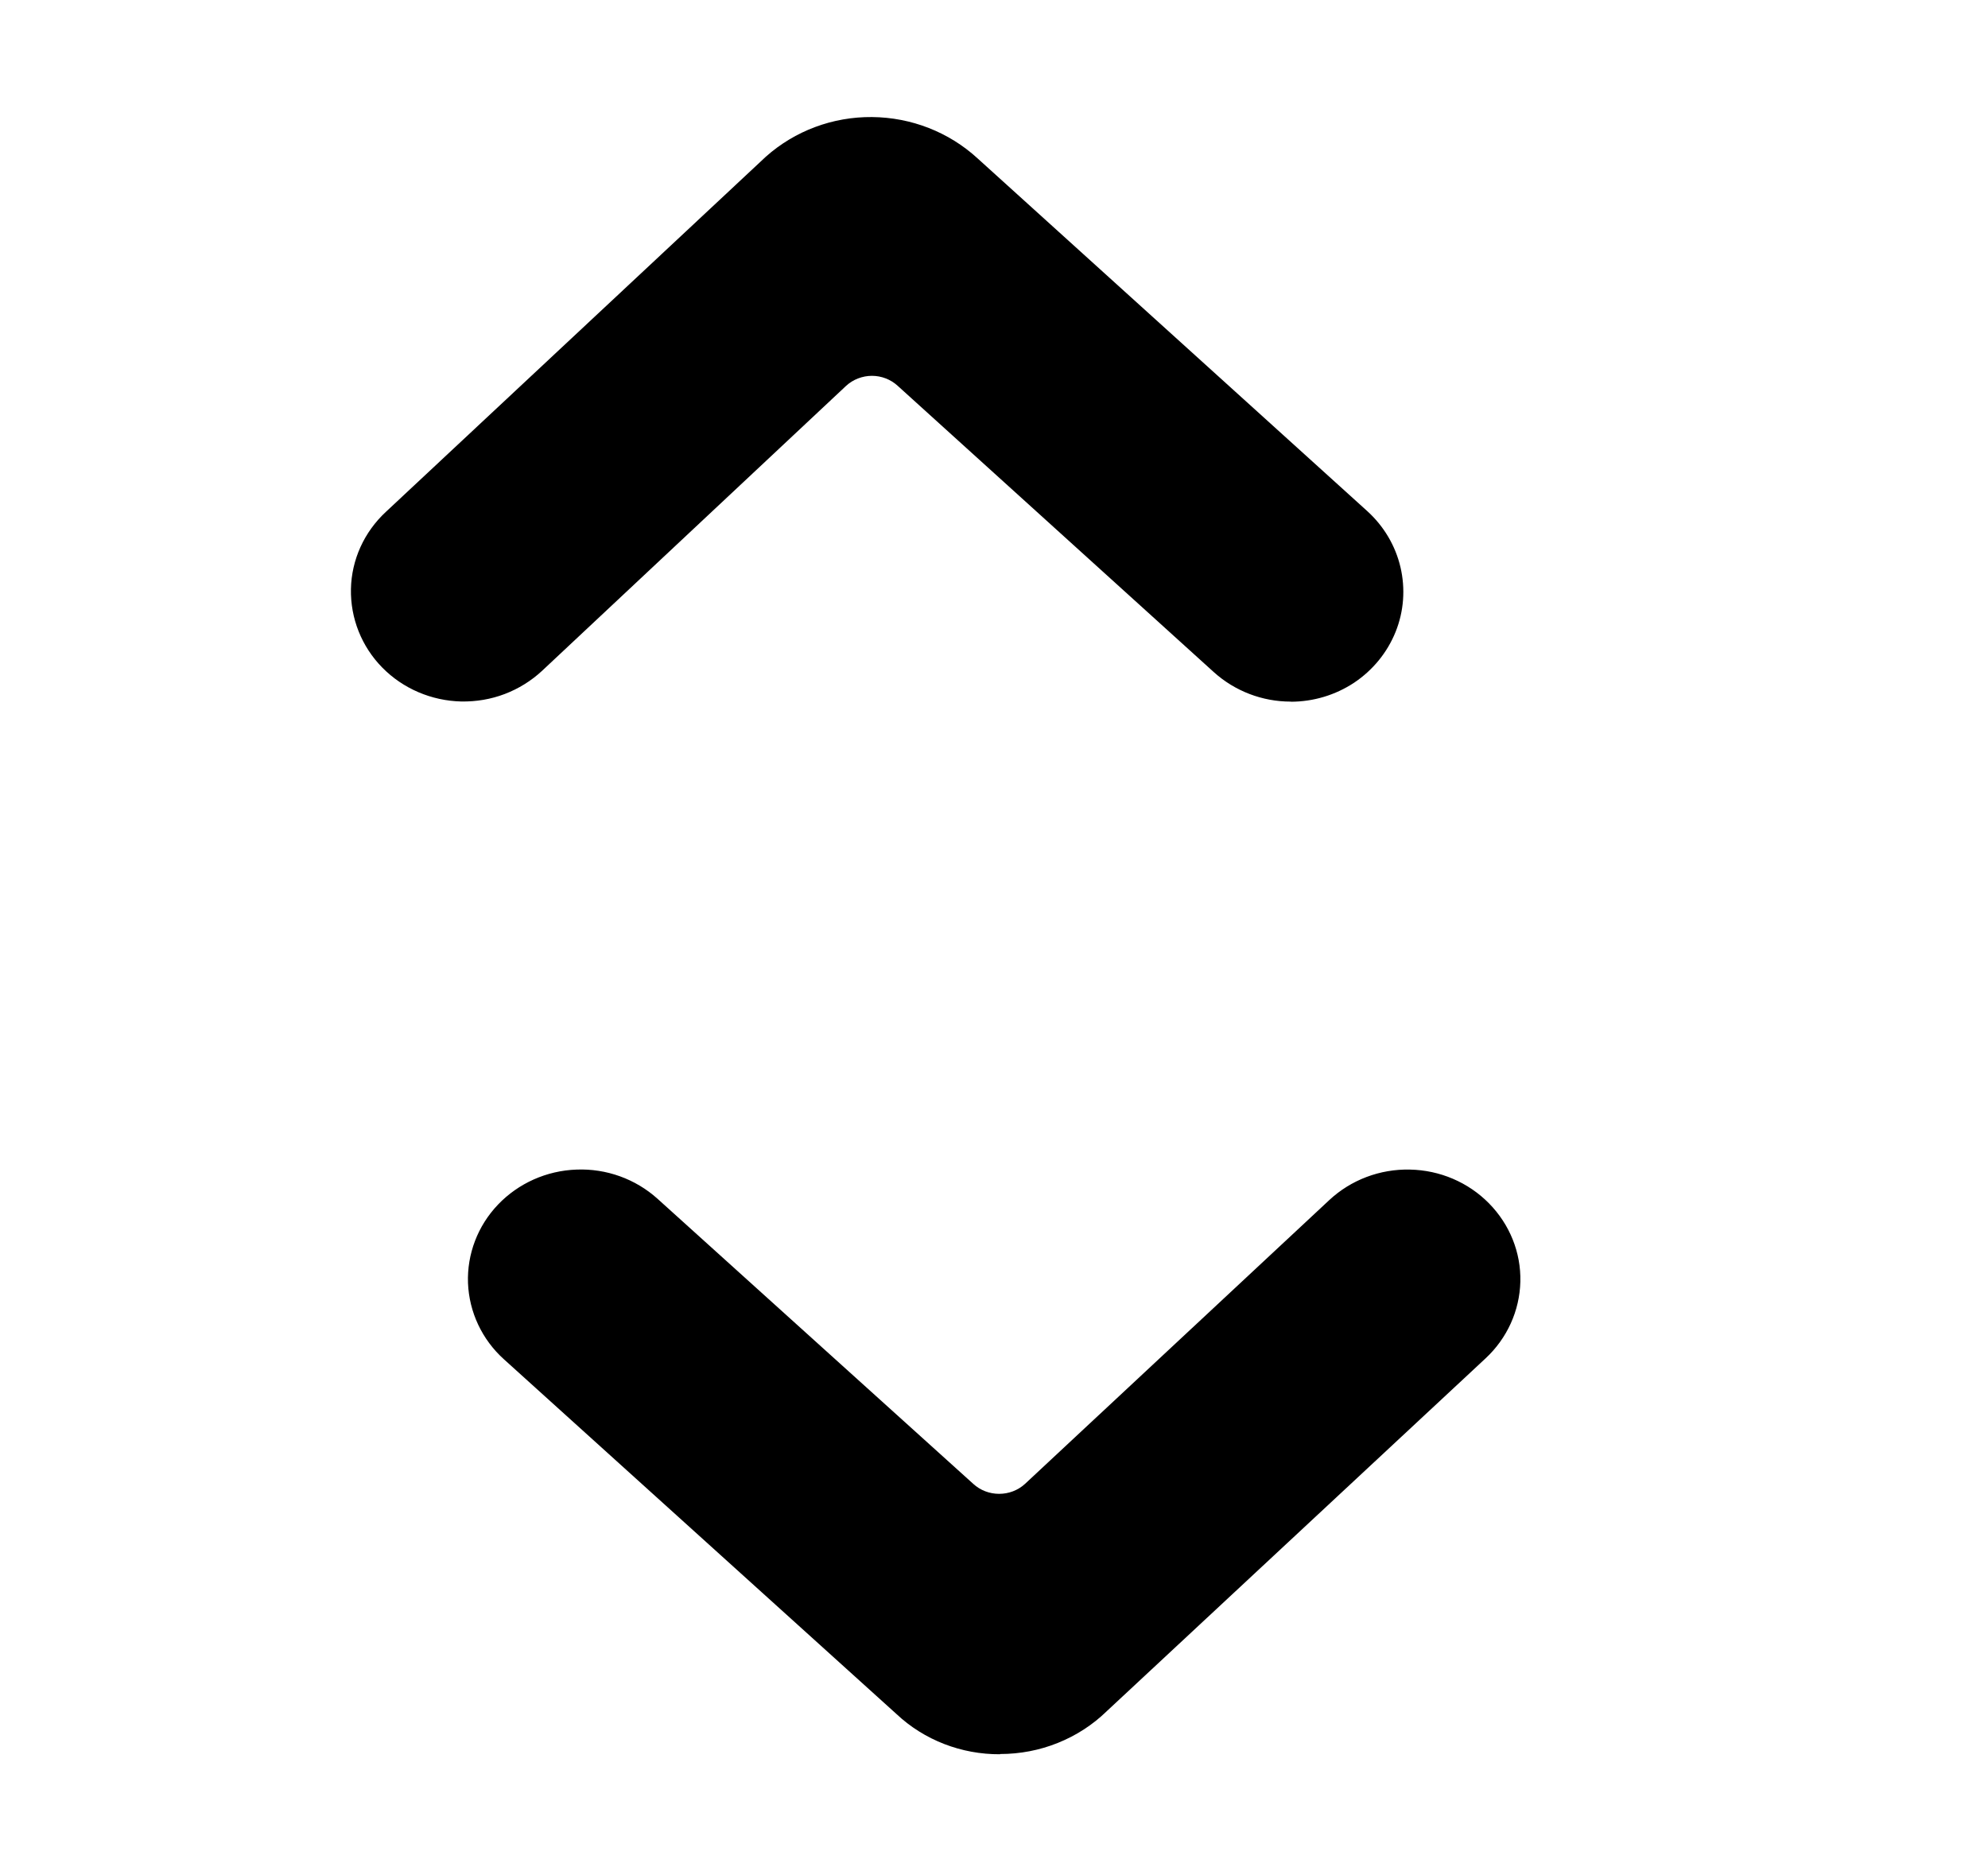
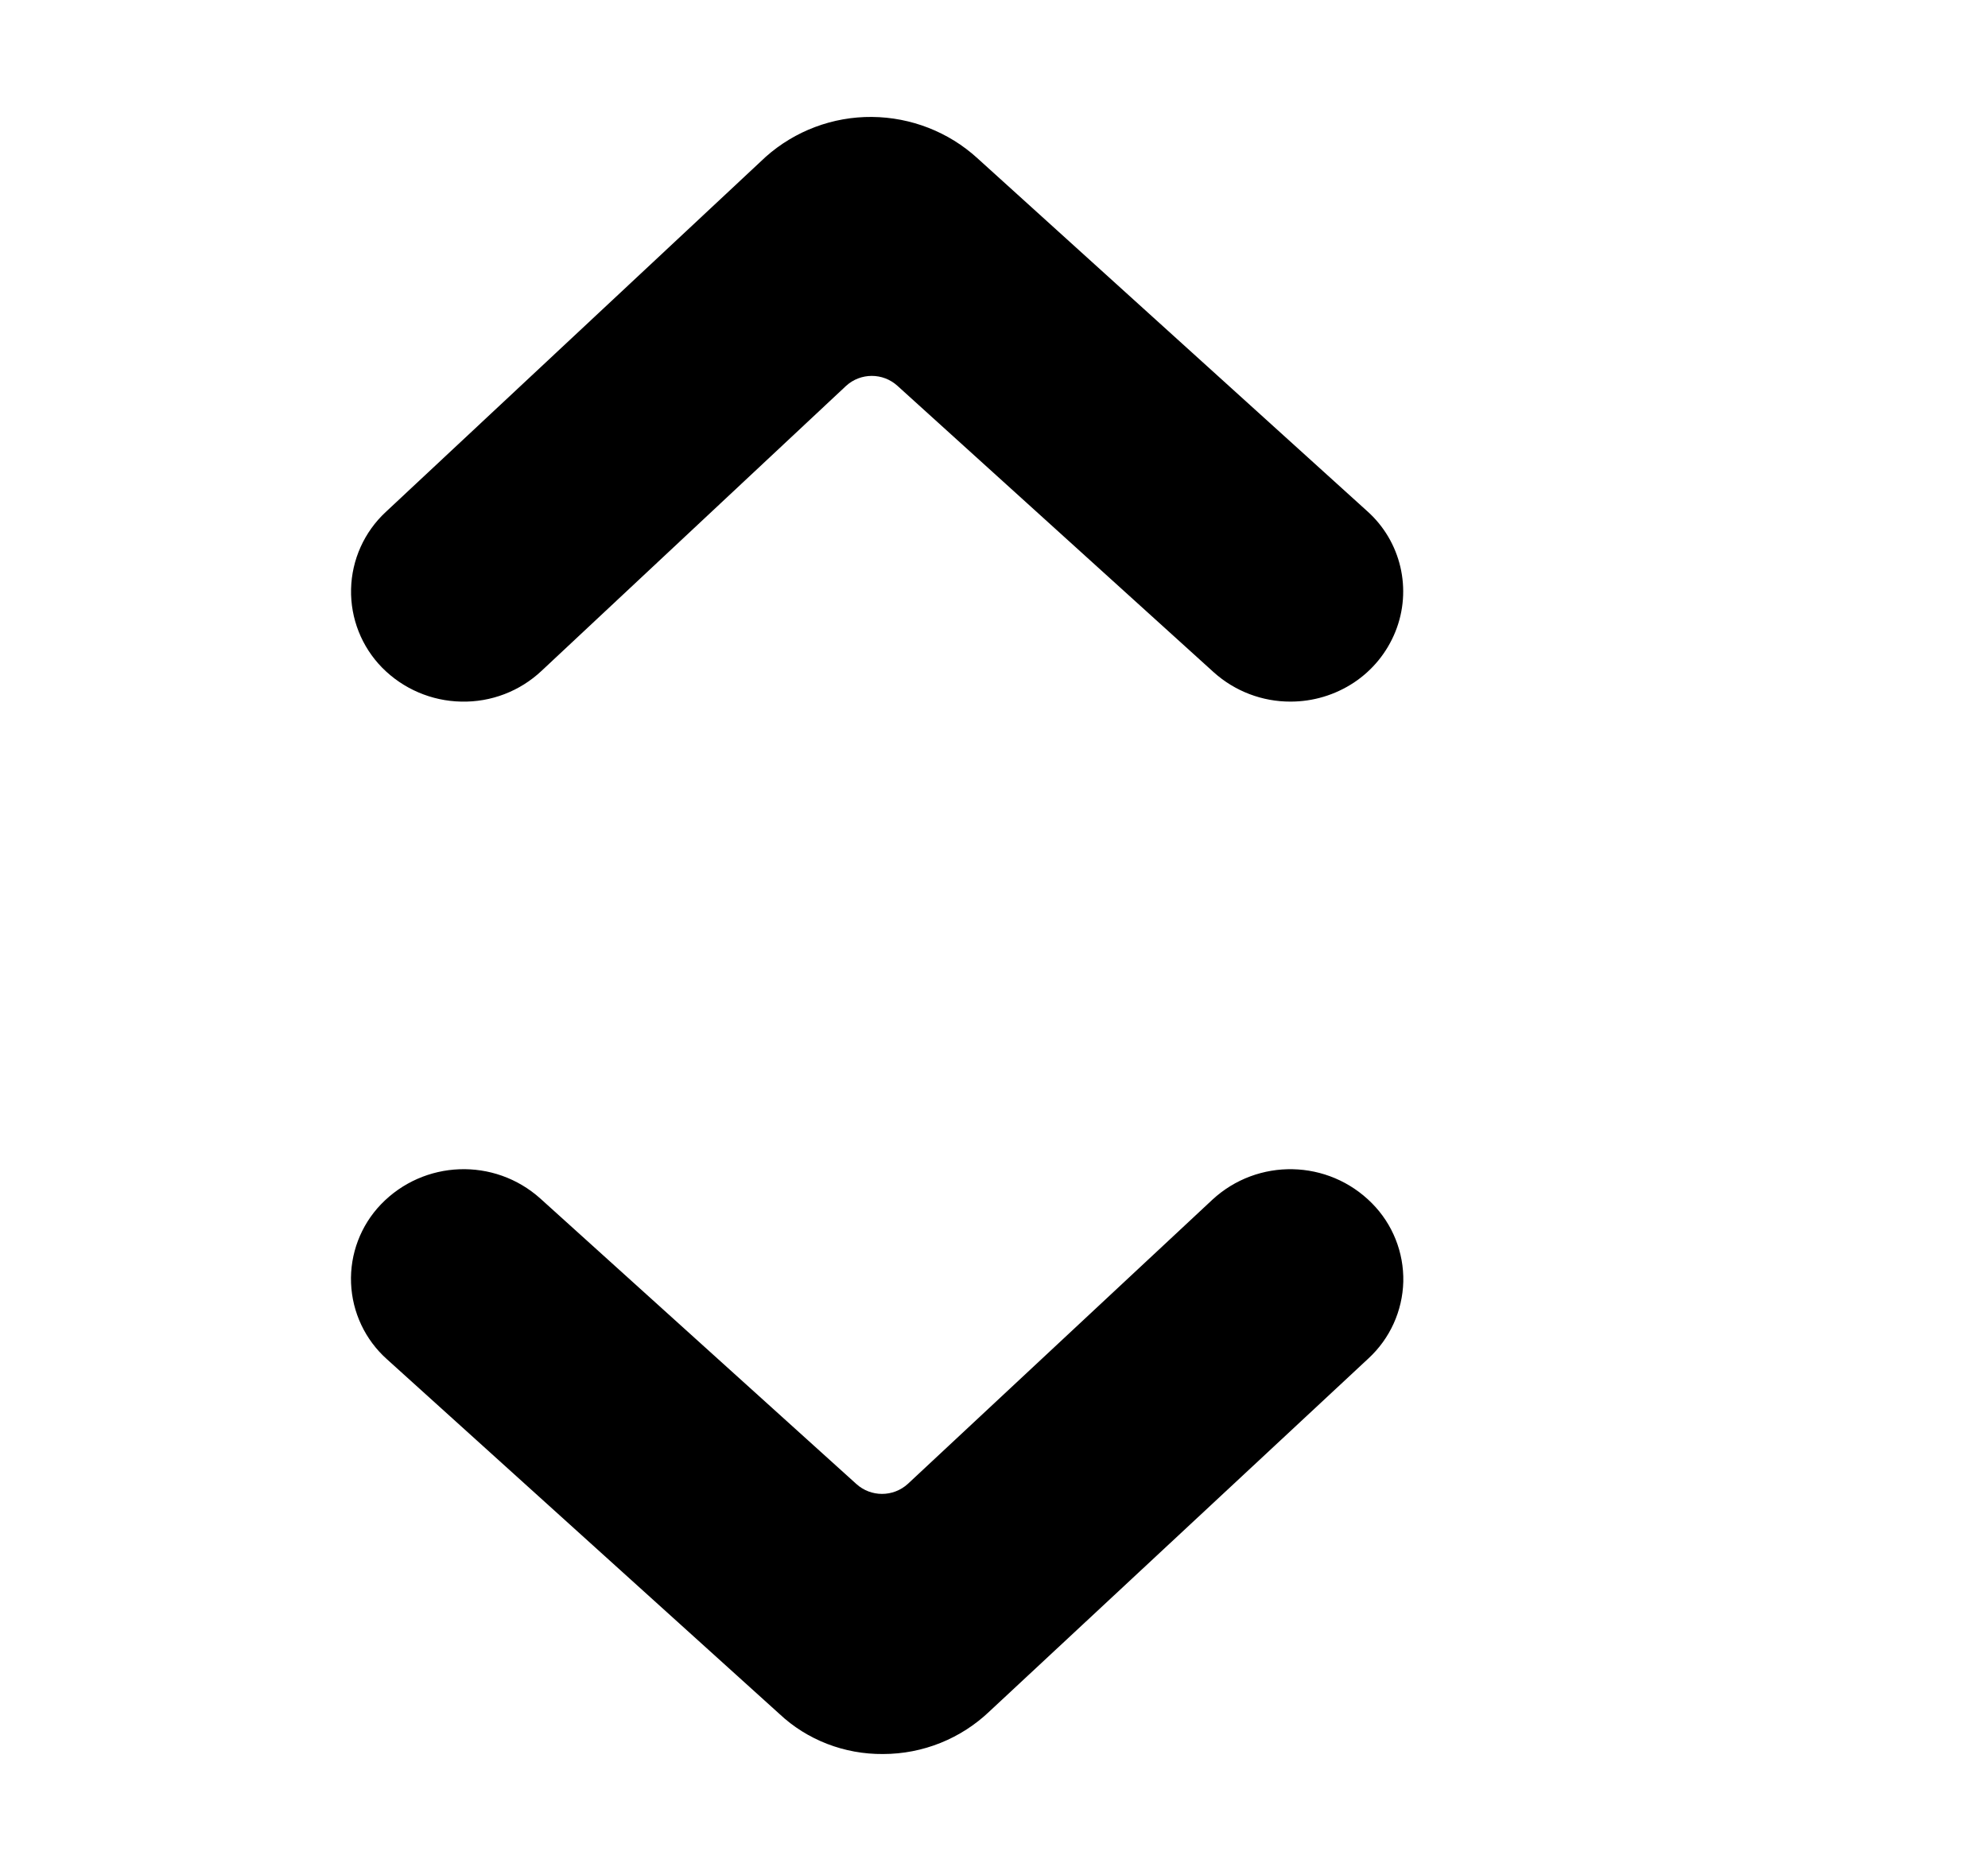
- <svg xmlns="http://www.w3.org/2000/svg" fill="none" height="16" viewBox="0 0 17 16" width="17">
-   <clipPath id="a">
-     <path d="m.001 0h16v16h-16z" />
-   </clipPath>
-   <g clip-path="url(#a)" fill="currentColor">
-     <path d="m11.037 6c-.243 0-.477-.09-.656-.251l-2.705-2.45c-.06-.055-.139-.085-.22-.085s-.161.031-.22.085l-2.602 2.439c-.092.085-.2.152-.318.197-.118.045-.244.066-.371.064-.256-.006-.499-.11-.676-.29-.177-.18-.273-.422-.268-.672s.113-.487.298-.659l3.25-3.038c.248-.221.572-.342.908-.339.336.003.658.129.902.353l3.333 3.017c.142.129.241.296.284.48.043.184.029.377-.042.553-.071.176-.194.327-.354.434-.16.106-.349.163-.543.163zm-4.016-3.293.031.026zm.878-.025-.021.019z" />
-     <path d="m8.552 15c.17 0.0.338-.032.494-.095.157-.063.299-.155.419-.272l3.238-3.016c.185-.172.292-.408.298-.657.006-.249-.091-.489-.268-.669-.177-.18-.42-.284-.676-.289-.256-.006-.504.088-.689.26l-2.603 2.428c-.06.055-.139.085-.221.085-.082 0-.161-.03-.221-.085l-2.701-2.439c-.188-.169-.437-.259-.692-.249-.256.009-.497.117-.671.299-.174.182-.266.424-.257.672.01.248.12.483.308.652l3.356 3.033c.237.223.556.346.886.344zm.417-1.724.036.031zm-.836 0-.017.017z" />
+ <svg xmlns="http://www.w3.org/2000/svg" width="17" height="16" fill="none">
+   <g fill="currentColor" clip-path="url(#a)">
+     <path d="M11.036 6a.978.978 0 0 1-.656-.25L7.675 3.3a.326.326 0 0 0-.44 0L4.631 5.737A.969.969 0 0 1 3.944 6a.977.977 0 0 1-.676-.29.929.929 0 0 1 .03-1.331l3.25-3.038A1.35 1.35 0 0 1 7.456 1c.335.003.657.129.902.353L11.69 4.37a.92.92 0 0 1 .242 1.033.945.945 0 0 1-.354.434.982.982 0 0 1-.543.163ZM7.02 2.708l.03.026-.03-.026Zm.878-.025-.02.018.02-.018ZM7.551 15a1.318 1.318 0 0 0 .913-.367l3.238-3.016A.926.926 0 0 0 12 10.96a.923.923 0 0 0-.268-.67.982.982 0 0 0-1.365-.03l-2.604 2.43a.327.327 0 0 1-.441 0l-2.701-2.44a.982.982 0 0 0-1.364.05.921.921 0 0 0 .052 1.324l3.356 3.033c.237.223.556.346.886.343Zm.417-1.723.036.03-.036-.03Zm-.836 0-.017.017.017-.017Z" />
  </g>
+   <defs>
+     <clipPath id="a">
+       <path fill="currentColor" d="M.001 0h16v16h-16z" />
+     </clipPath>
+   </defs>
</svg>
